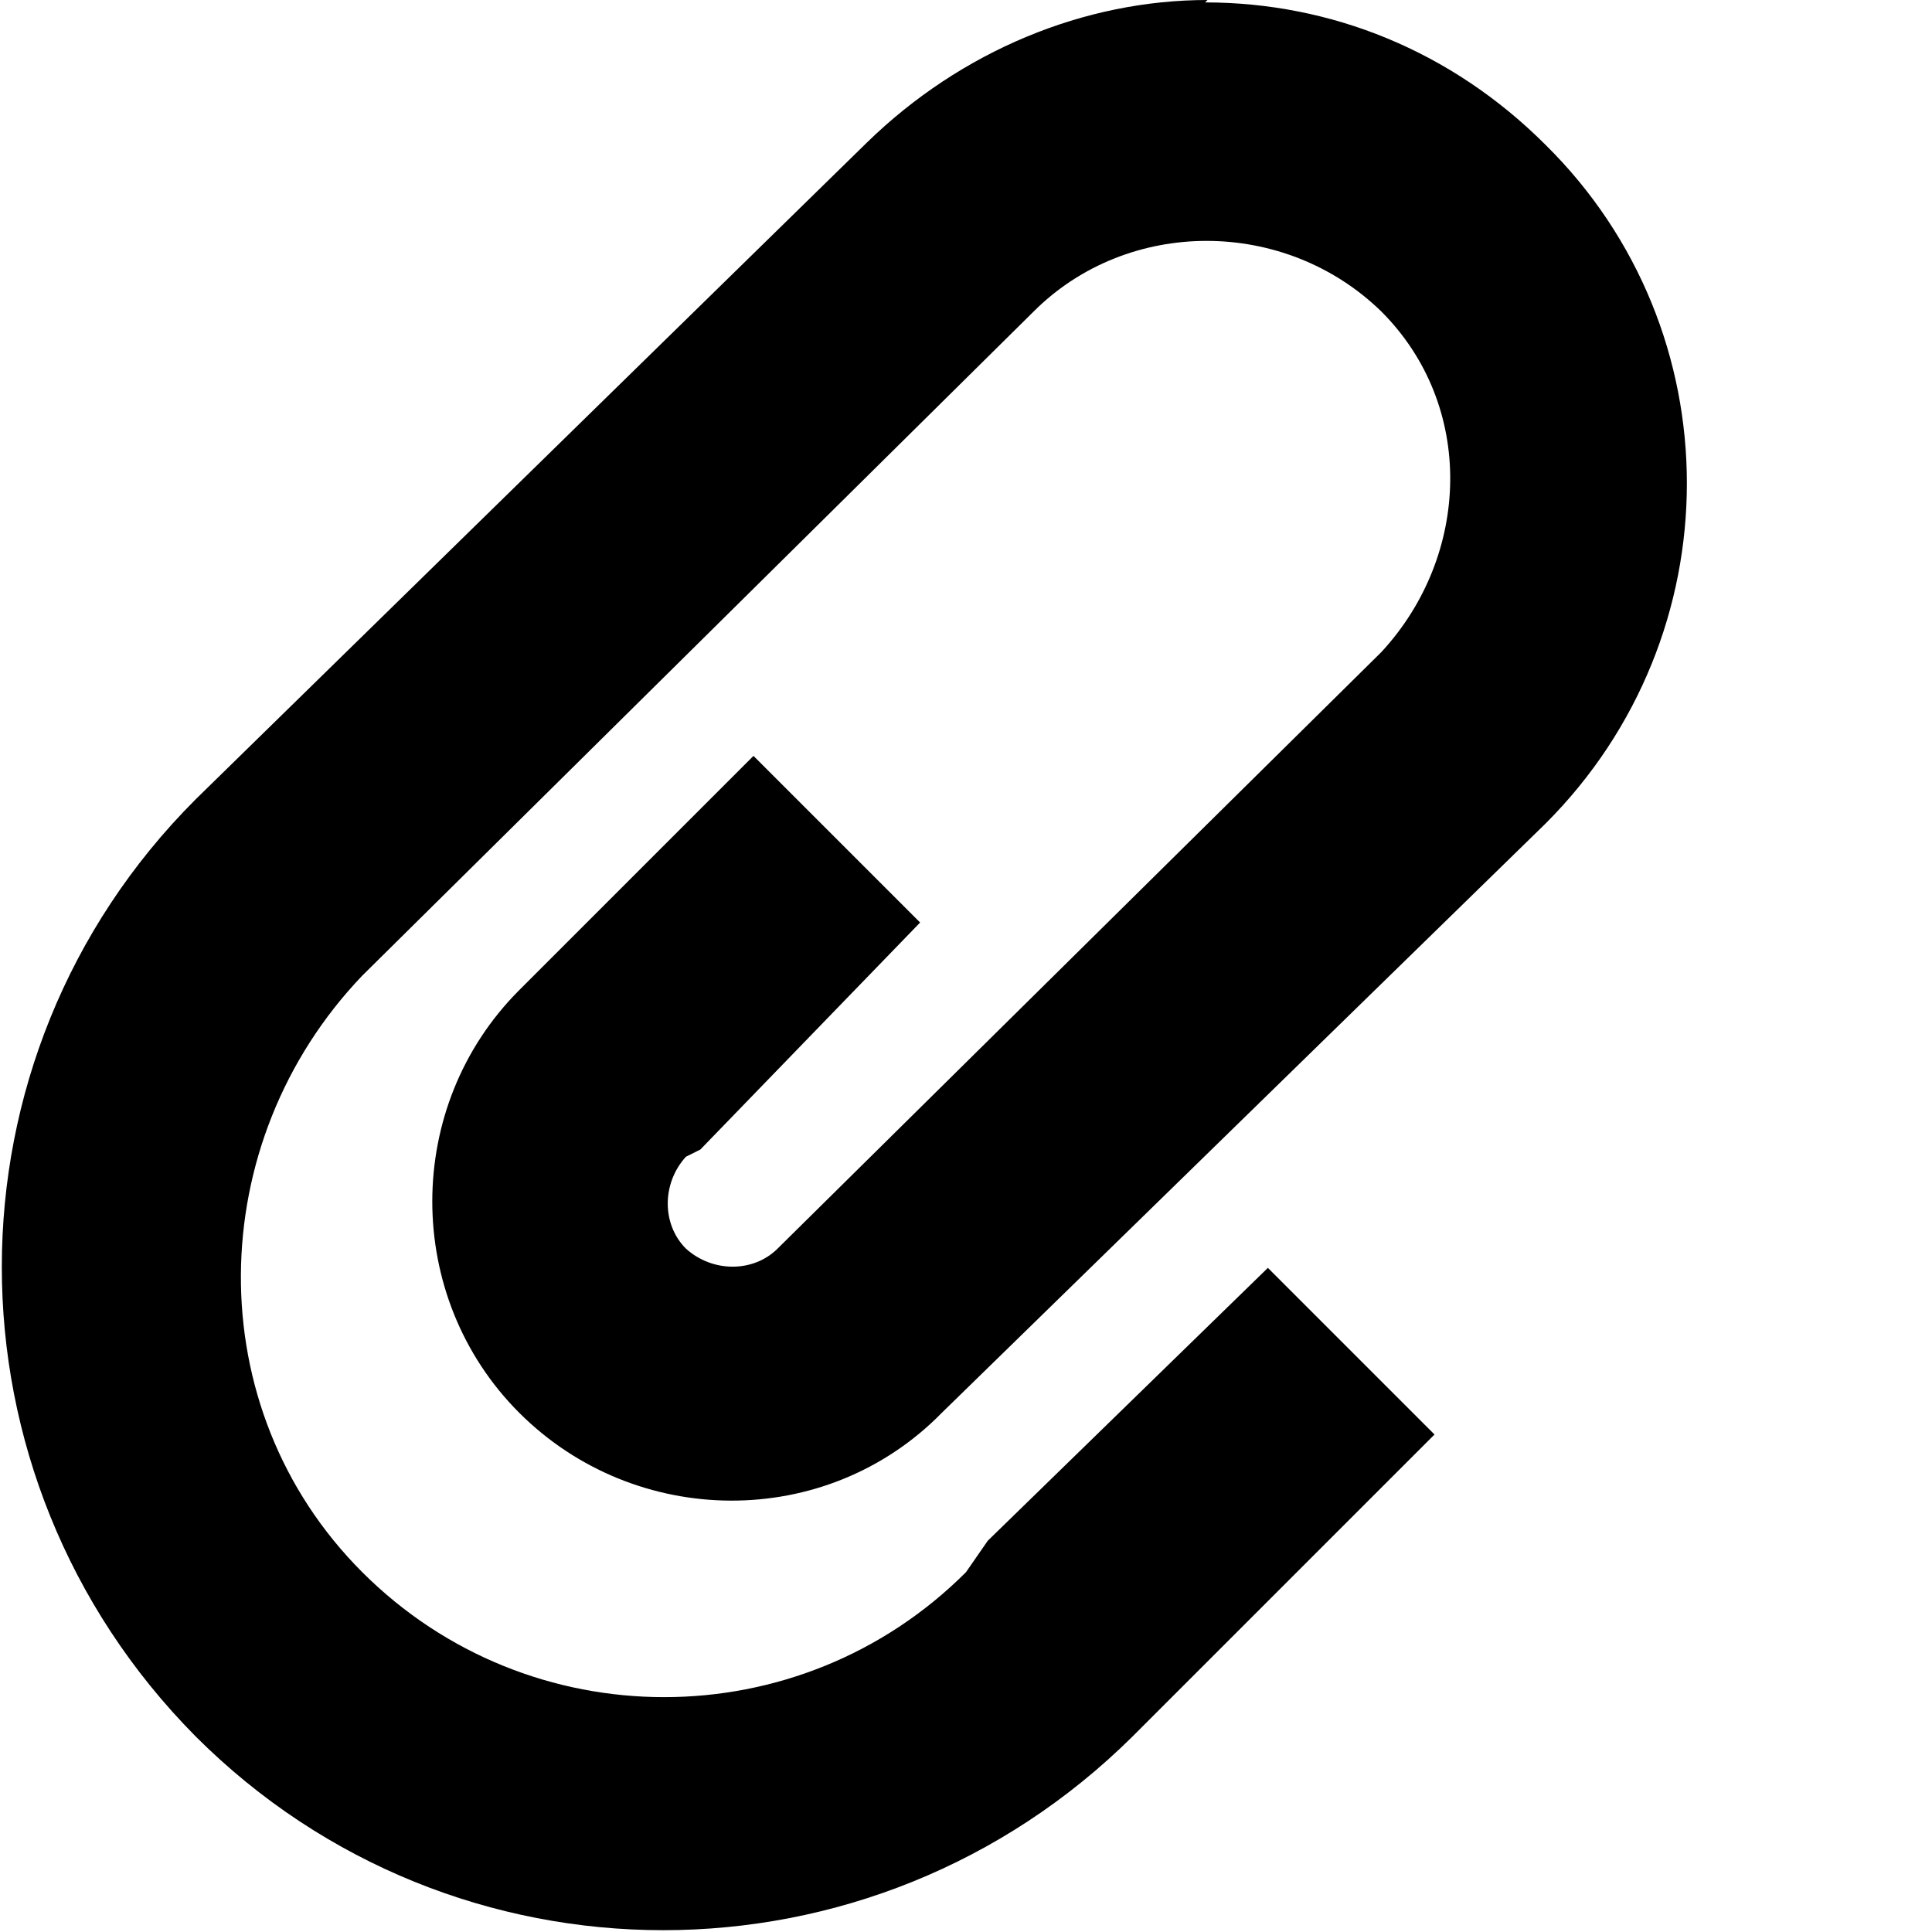
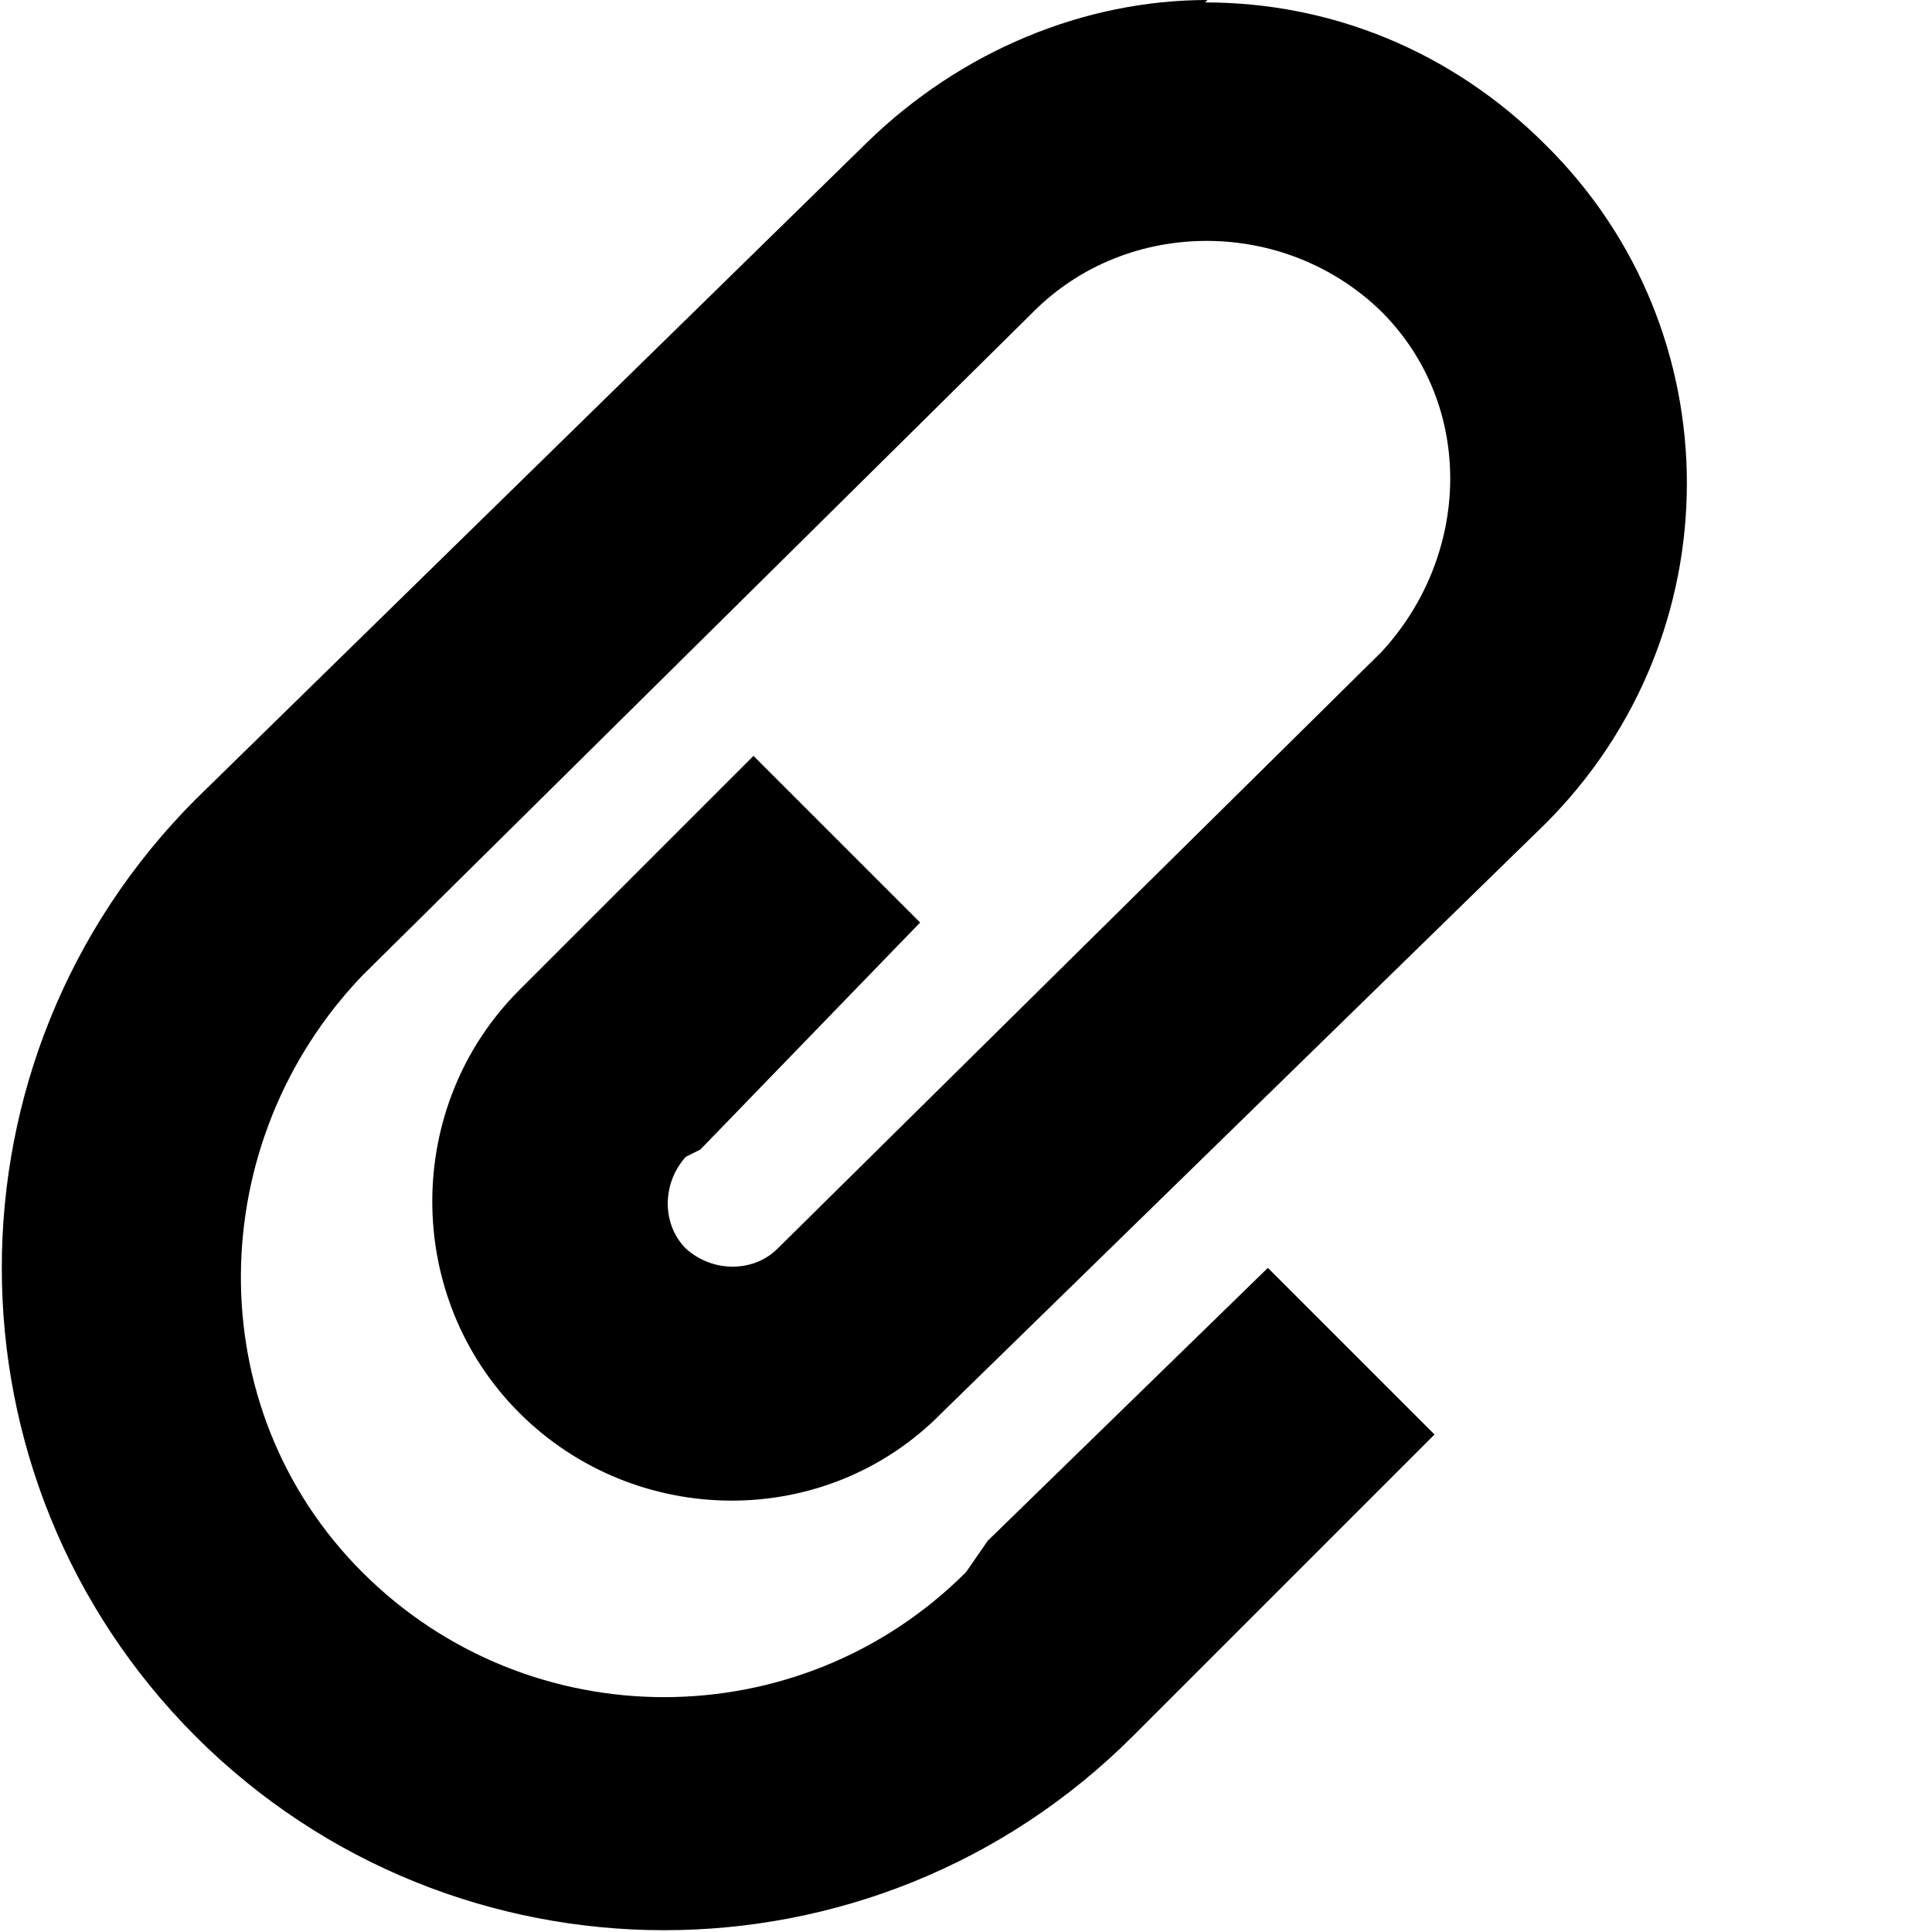
- <svg xmlns="http://www.w3.org/2000/svg" width="8" height="8" viewBox="0 0 8 8">
-   <path d="M5 0c-.51 0-1.02.21-1.41.59l-2.78 2.72c-1.07 1.07-1.07 2.8 0 3.88 1.07 1.07 2.8 1.07 3.88 0l1.25-1.25-.69-.69-1.16 1.13-.09.13c-.69.69-1.81.69-2.5 0-.68-.68-.66-1.78 0-2.47l2.78-2.75c.39-.39 1.04-.39 1.44 0 .39.39.37 1.01 0 1.41l-2.5 2.47c-.1.1-.27.1-.38 0-.1-.1-.1-.27 0-.38l.06-.03.91-.94-.69-.69-.97.97c-.48.48-.48 1.27 0 1.75s1.27.49 1.75 0l2.5-2.44c.78-.78.78-2.04 0-2.81-.39-.39-.89-.59-1.41-.59z" />
+ <svg xmlns="http://www.w3.org/2000/svg" viewBox="0 0 8 8">
+   <path d="M5 0c-.51 0-1.02.21-1.41.59L.81 3.31a2.746 2.746 0 0 0 0 3.88 2.746 2.746 0 0 0 3.88 0l1.25-1.25-.69-.69-1.16 1.13-.09.13c-.69.69-1.81.69-2.5 0-.68-.68-.66-1.78 0-2.47l2.78-2.75c.39-.39 1.04-.39 1.44 0 .39.39.37 1.01 0 1.41l-2.5 2.47c-.1.1-.27.1-.38 0-.1-.1-.1-.27 0-.38l.06-.03.91-.94-.69-.69-.97.97c-.48.48-.48 1.27 0 1.75s1.27.49 1.75 0l2.5-2.44c.78-.78.78-2.04 0-2.81C6.01.21 5.51.01 4.99.01z" />
</svg>
